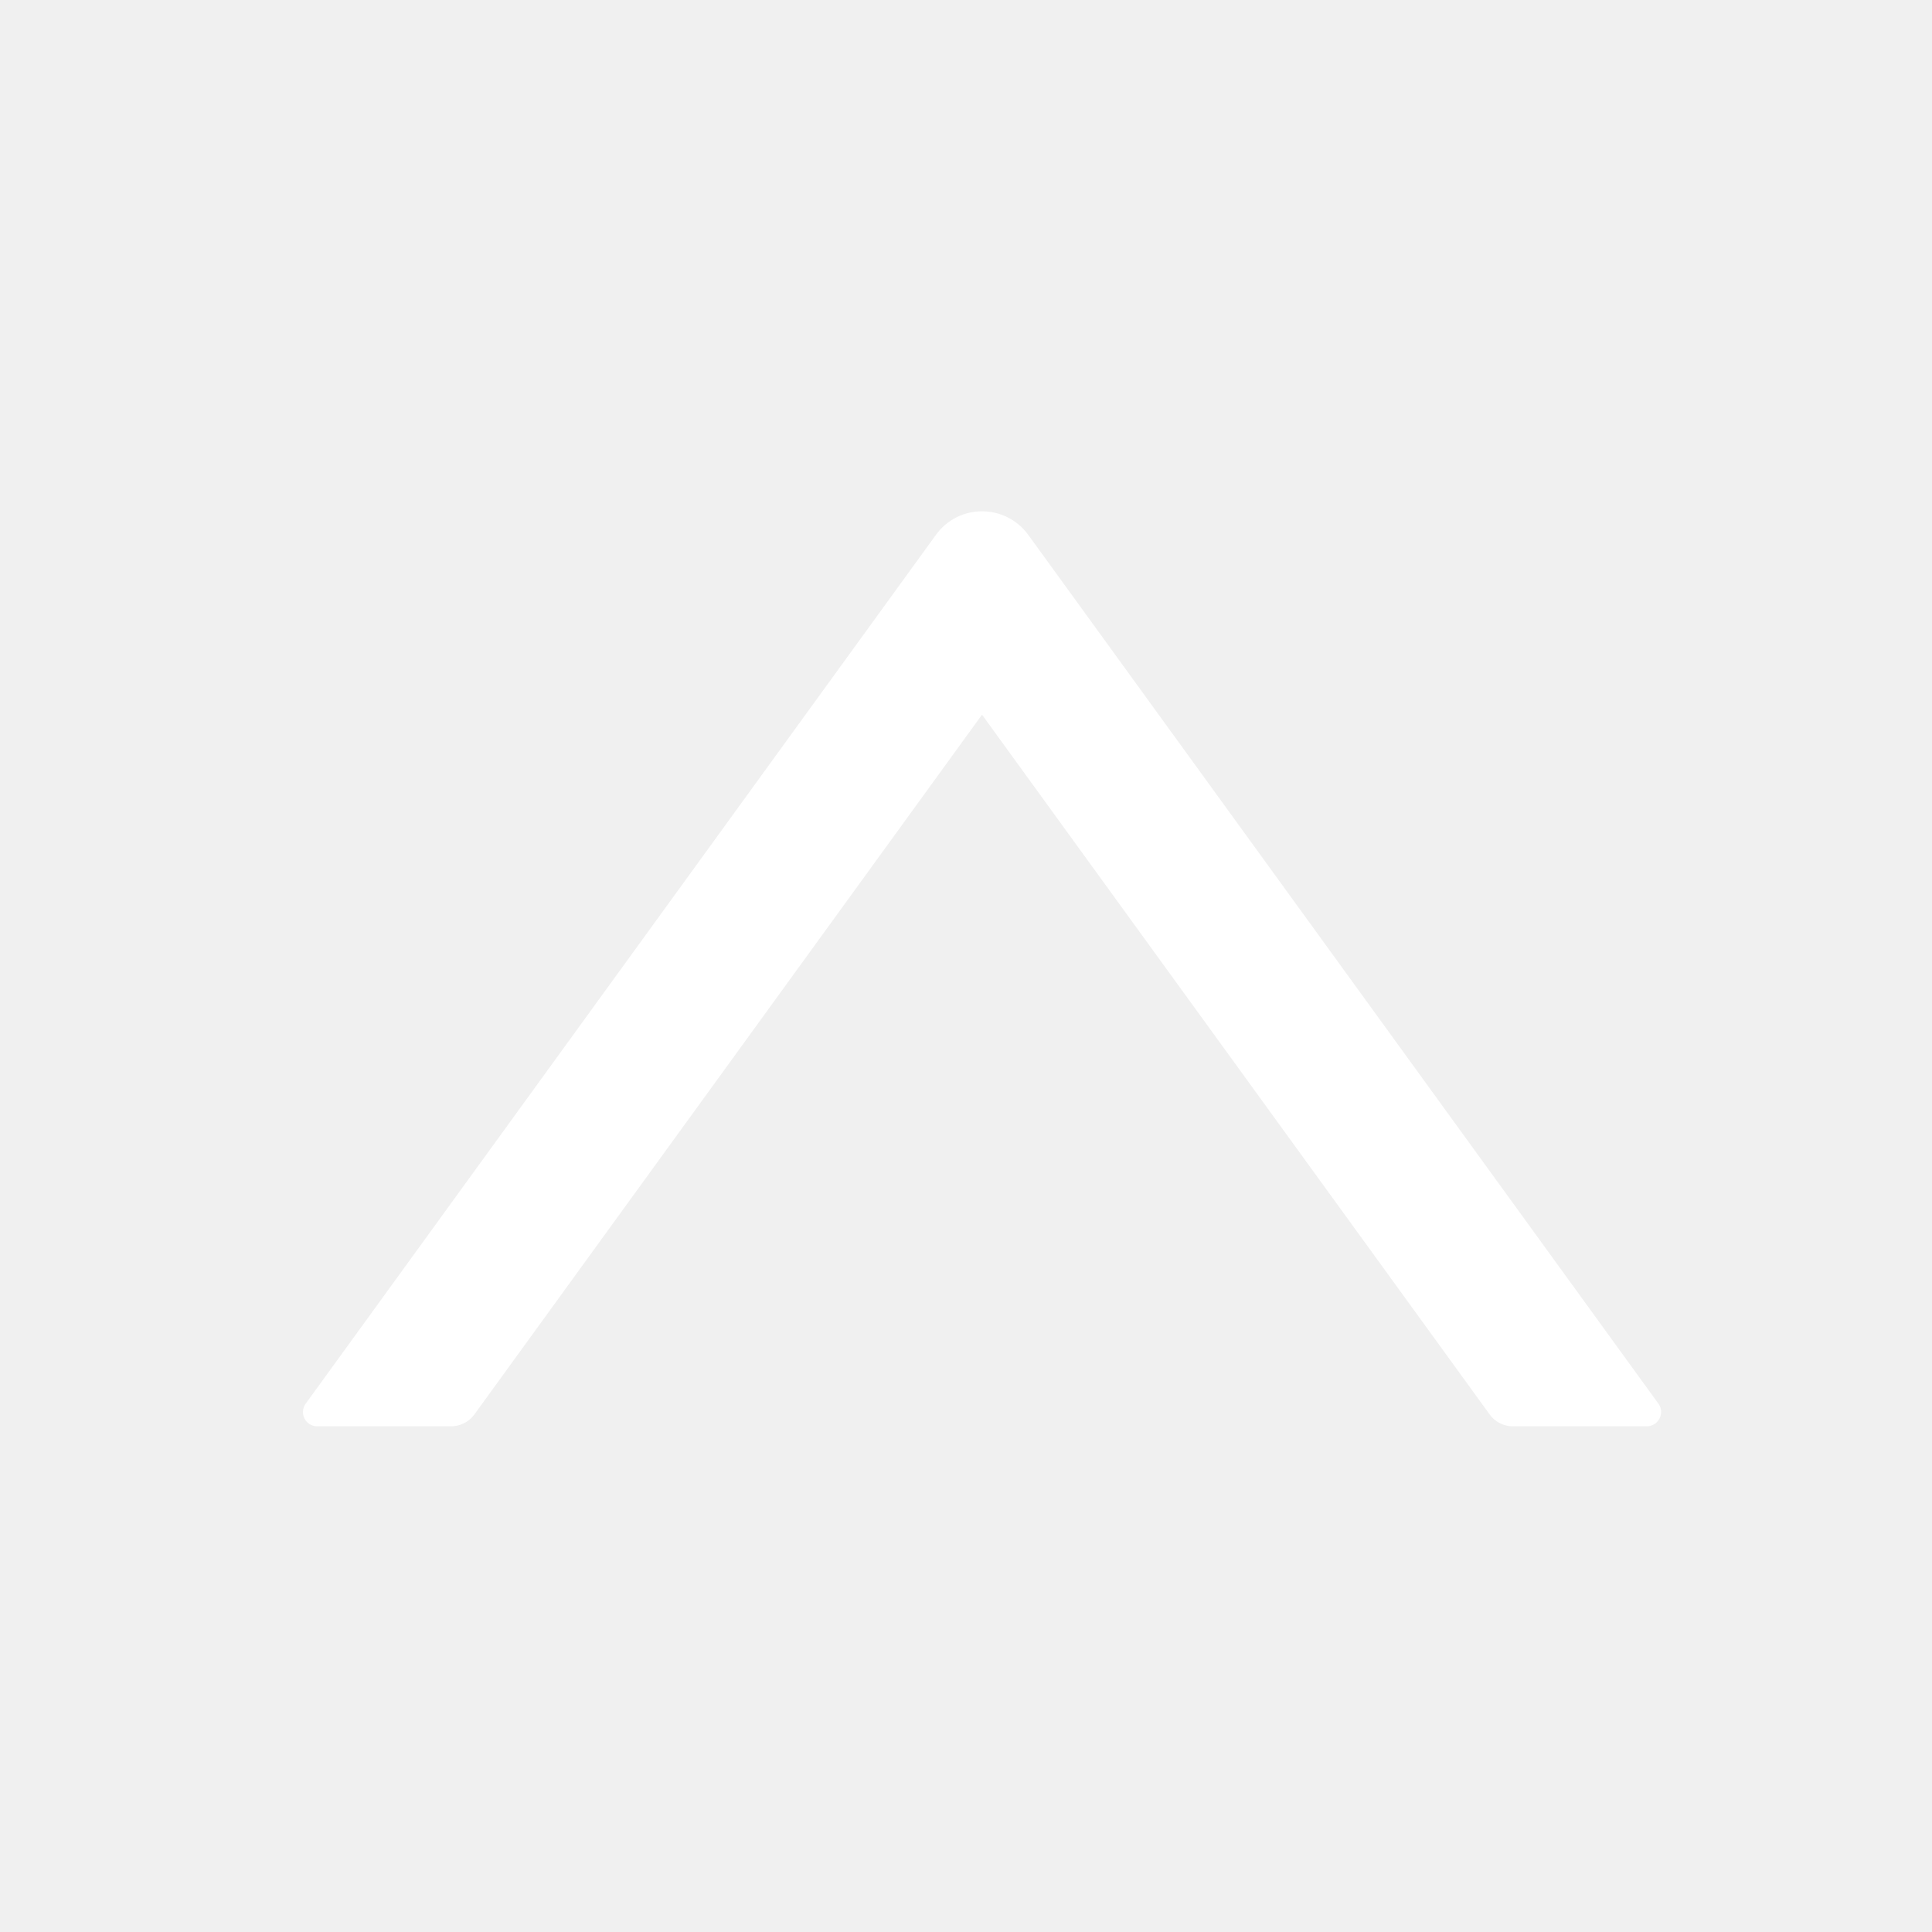
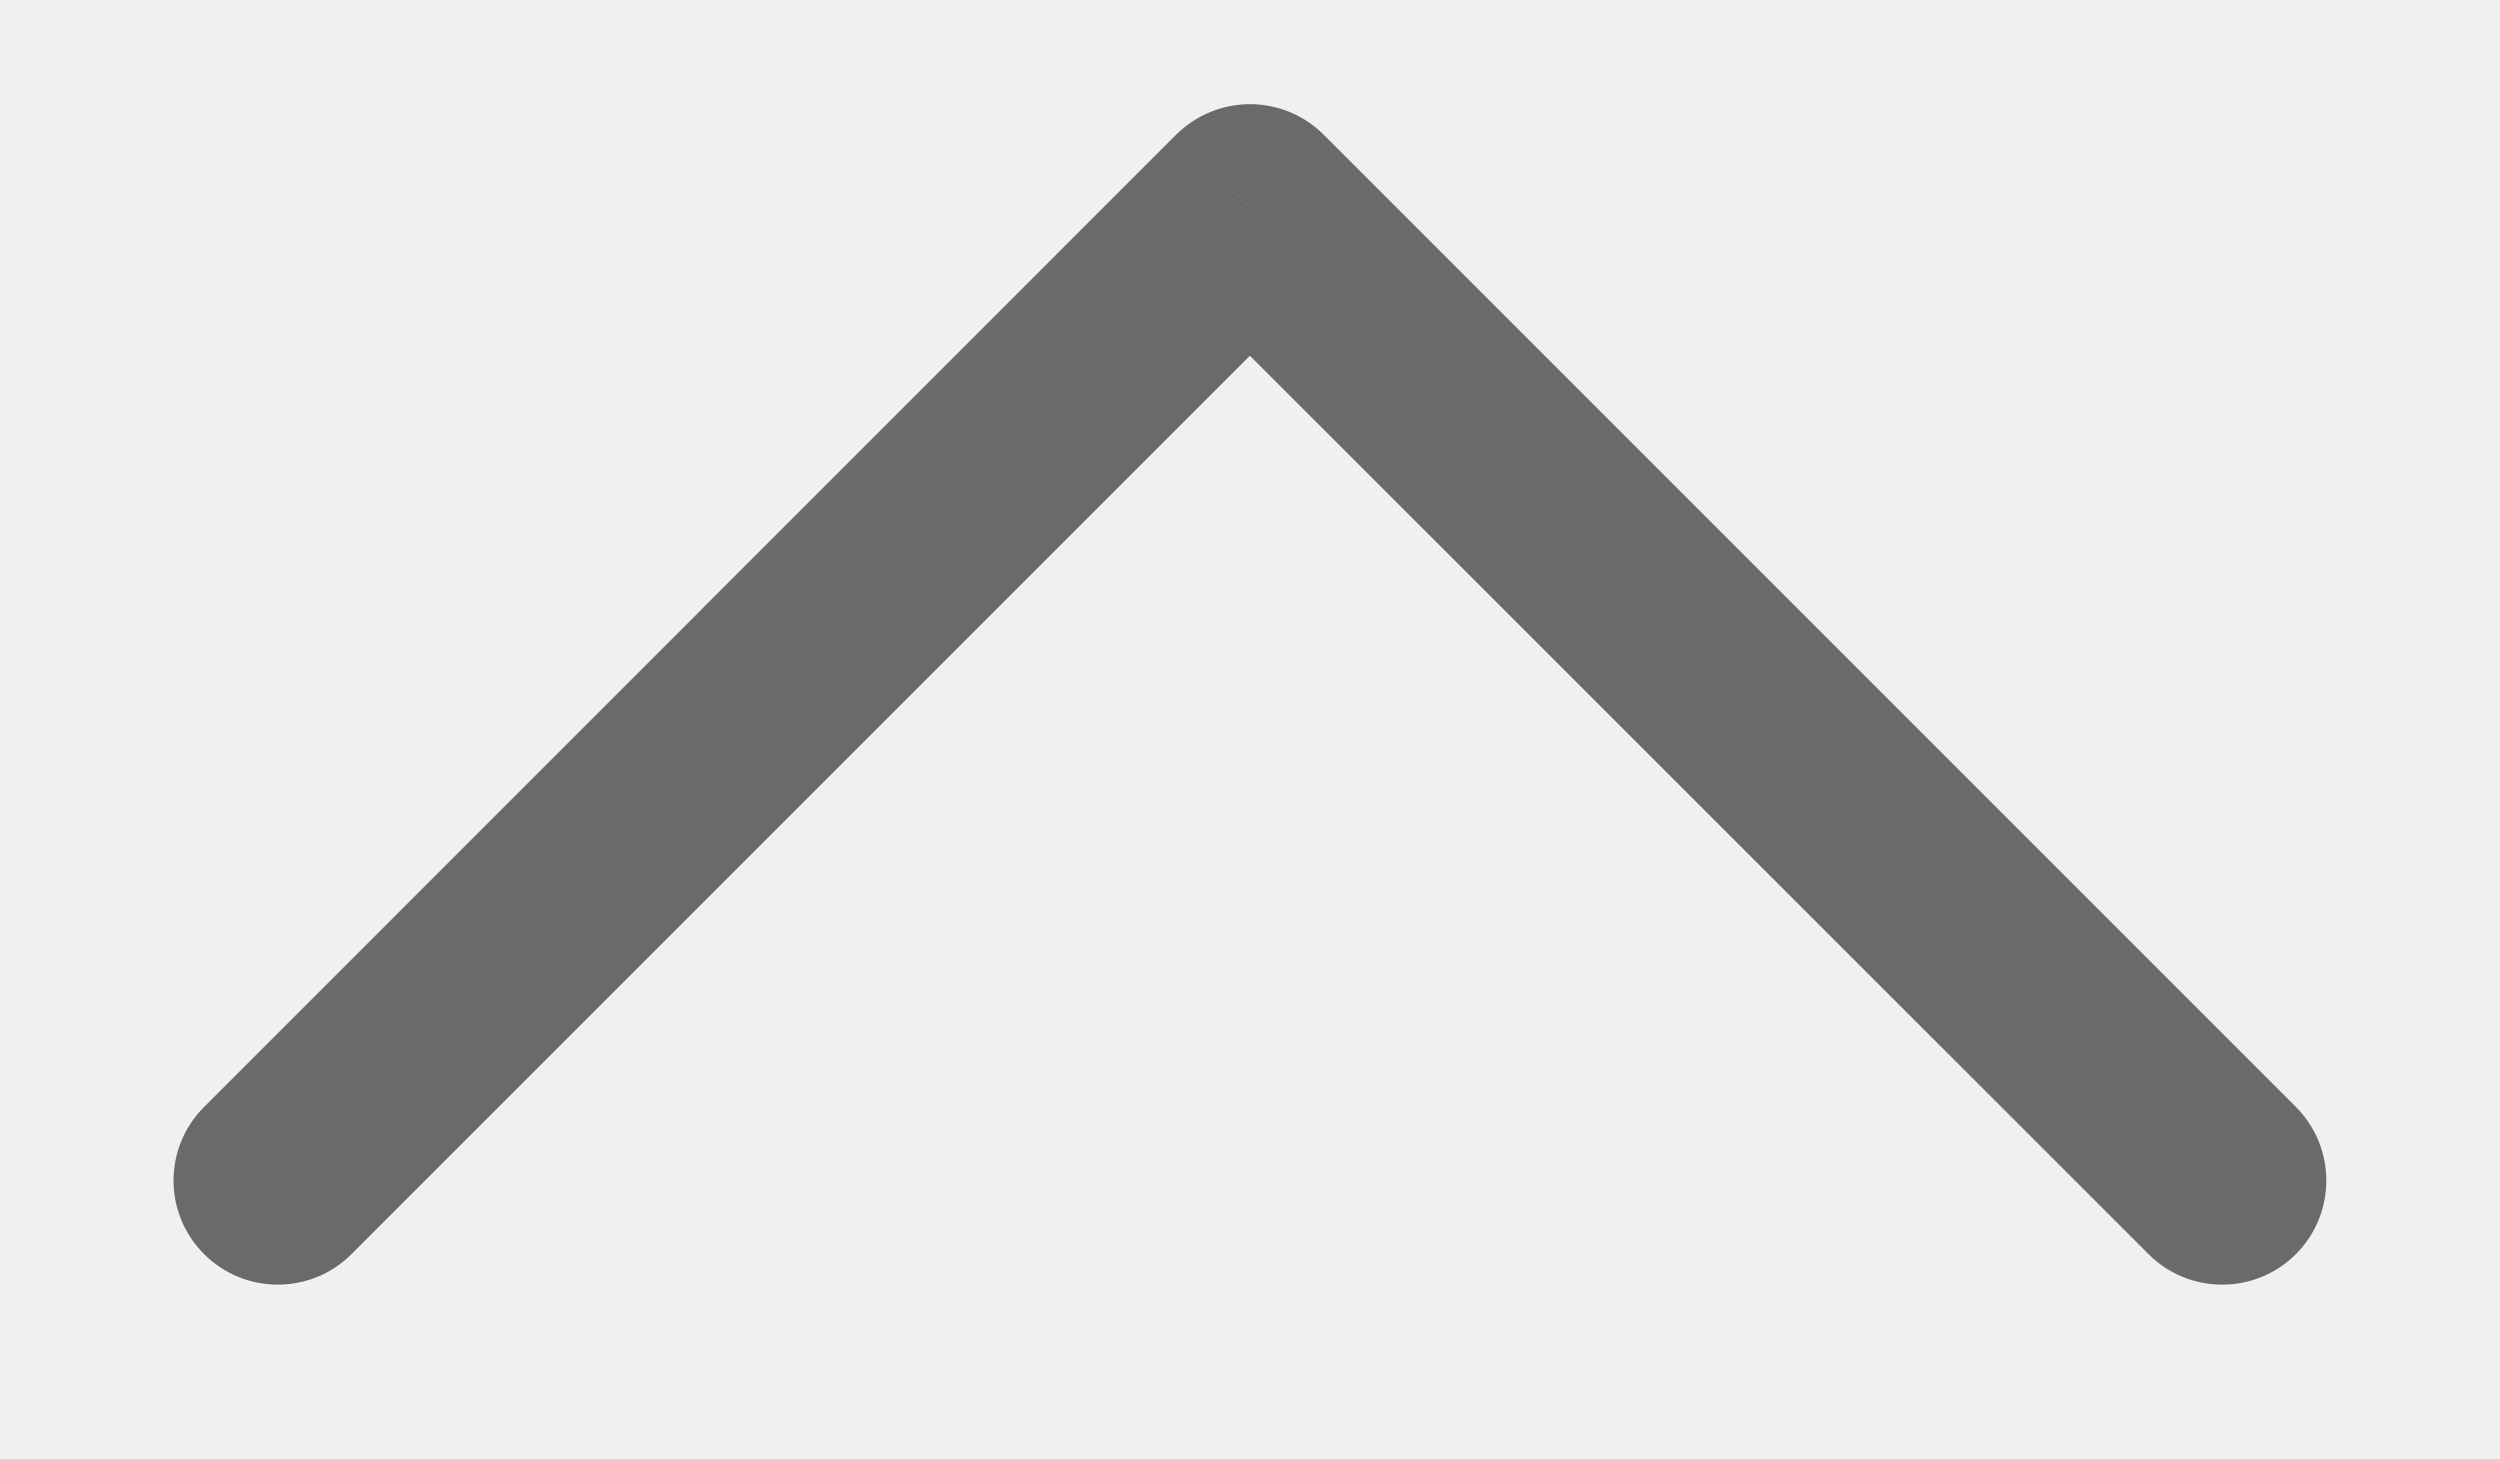
- <svg xmlns="http://www.w3.org/2000/svg" width="24" height="24" viewBox="0 0 24 24" fill="none">
-   <path d="M3.94 17.718H5.605C5.718 17.718 5.825 17.663 5.892 17.572L12.199 8.878L18.506 17.572C18.572 17.663 18.679 17.718 18.792 17.718H20.457C20.601 17.718 20.686 17.554 20.601 17.436L12.774 6.645C12.489 6.254 11.908 6.254 11.626 6.645L3.798 17.436C3.712 17.554 3.796 17.718 3.94 17.718V17.718Z" fill="white" />
+ <svg xmlns="http://www.w3.org/2000/svg" width="12" height="7" viewBox="0 0 12 7" fill="none">
+   <path d="M0.98 5.313C0.784 5.508 0.784 5.825 0.98 6.02C1.175 6.215 1.492 6.215 1.687 6.02L0.98 5.313ZM6 1L6.353 0.646C6.26 0.553 6.133 0.5 6 0.5C5.867 0.5 5.74 0.553 5.646 0.646L6 1ZM10.313 6.02C10.508 6.215 10.825 6.215 11.02 6.02C11.215 5.825 11.215 5.508 11.02 5.313L10.313 6.02ZM1.687 6.02L6.353 1.354L5.646 0.646L0.98 5.313L1.687 6.02ZM5.646 1.354L10.313 6.02L11.02 5.313L6.353 0.646L5.646 1.354Z" fill="#6A6A6A" />
</svg>
